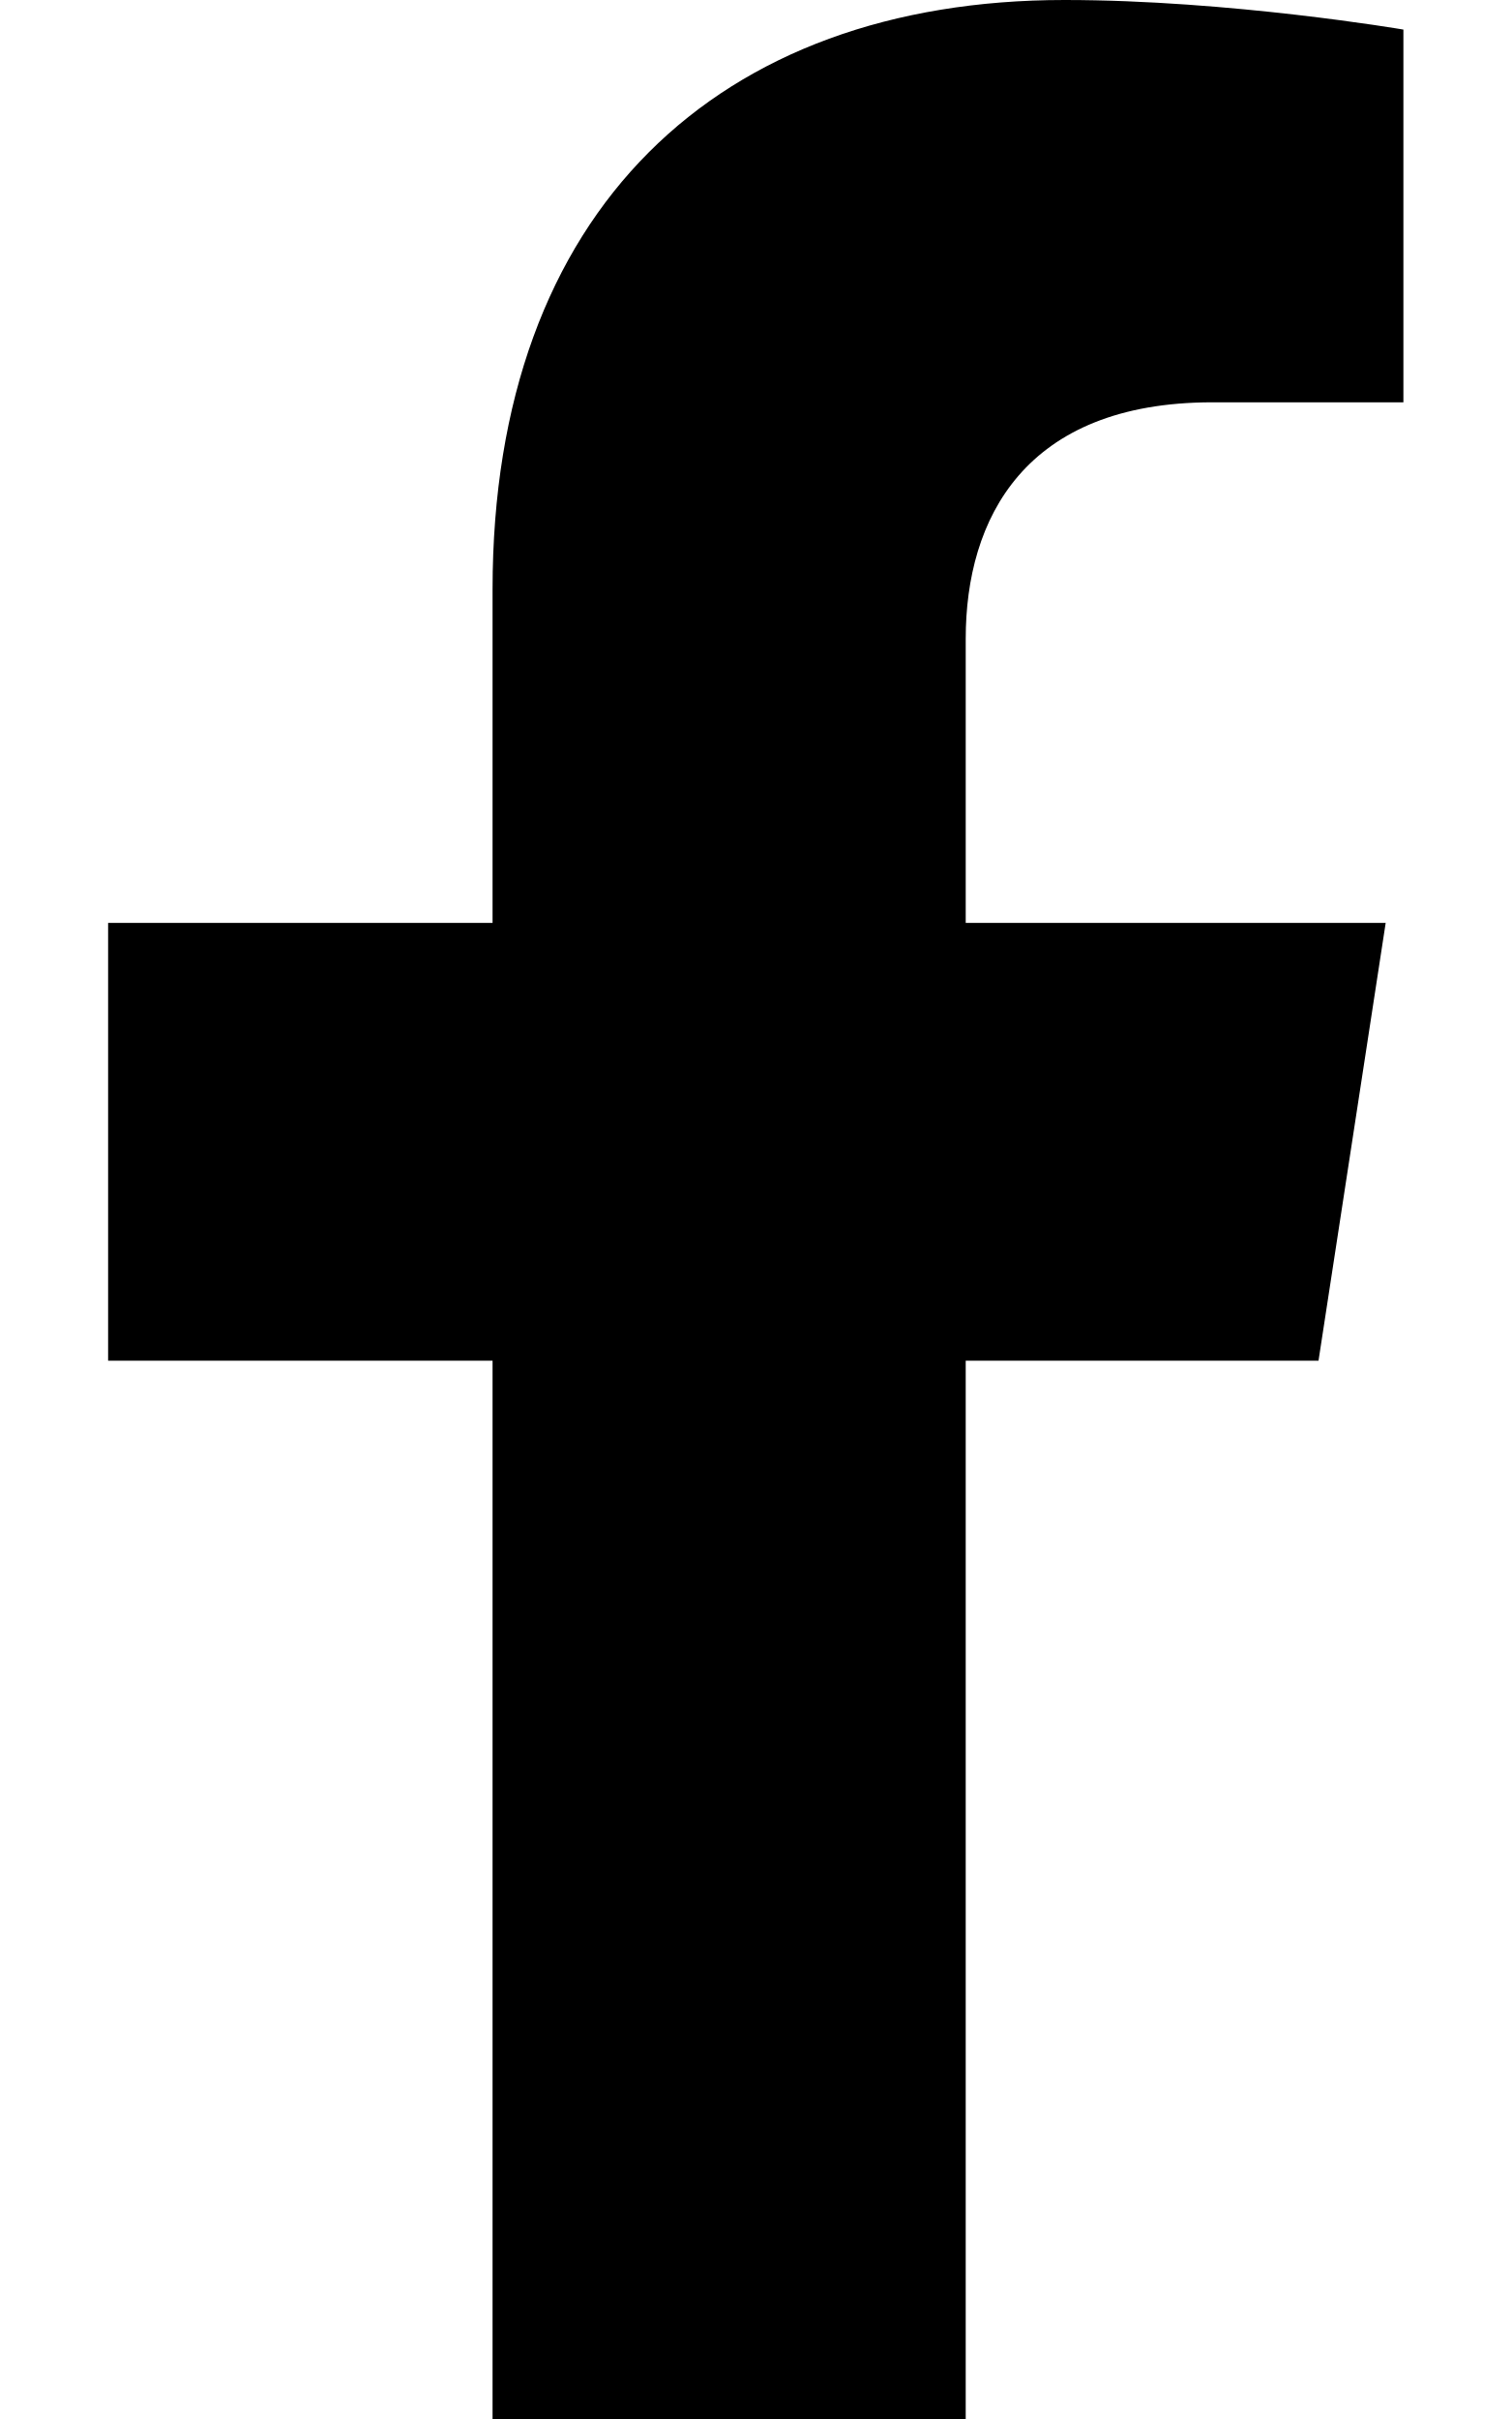
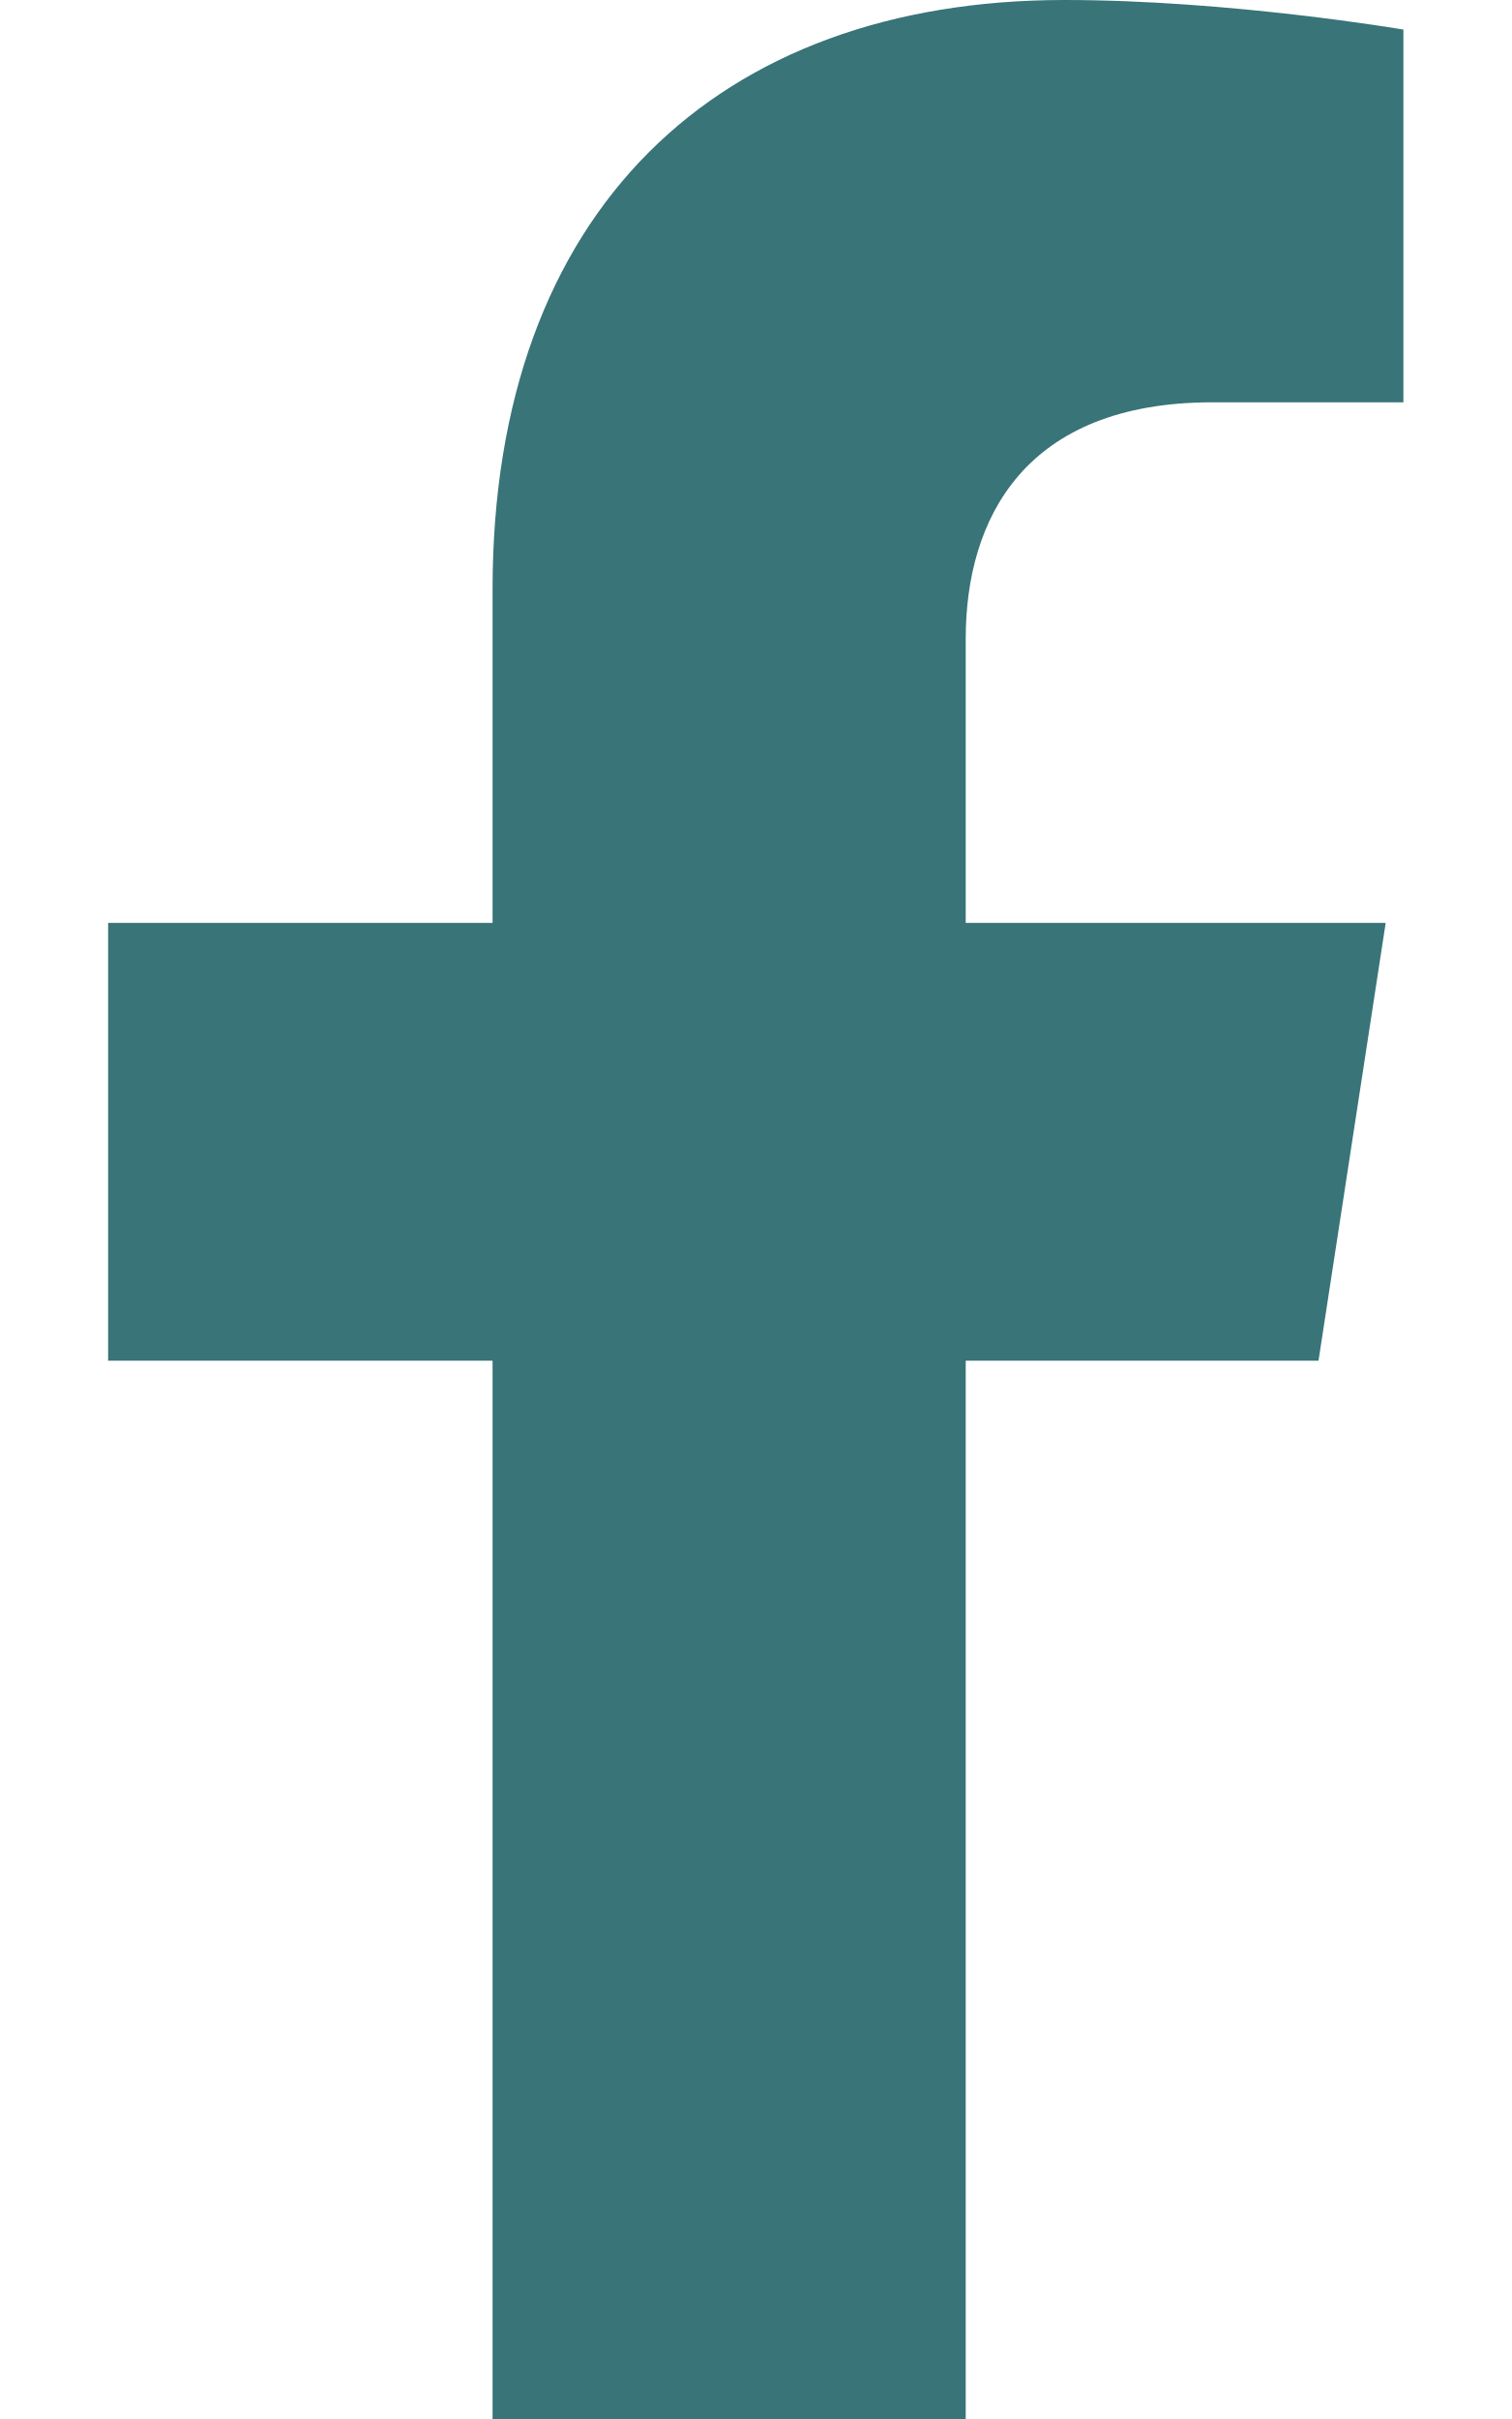
<svg xmlns="http://www.w3.org/2000/svg" viewBox="0 0 320 512">
-   <path d="M279.14 288l14.22-92.66h-88.91v-60.13c0-25.35 12.42-50.06 52.24-50.06h40.42V6.26S260.43 0 225.36 0c-73.22 0-121.08 44.38-121.08 124.72v70.62H22.89V288h81.39v224h100.17V288z" />
+   <path fill="#387478" d="M279.14 288l14.22-92.66h-88.91v-60.13c0-25.35 12.42-50.06 52.24-50.06h40.42V6.26S260.43 0 225.36 0c-73.22 0-121.08 44.38-121.08 124.72v70.62H22.89V288h81.39v224h100.17V288z" />
</svg>
